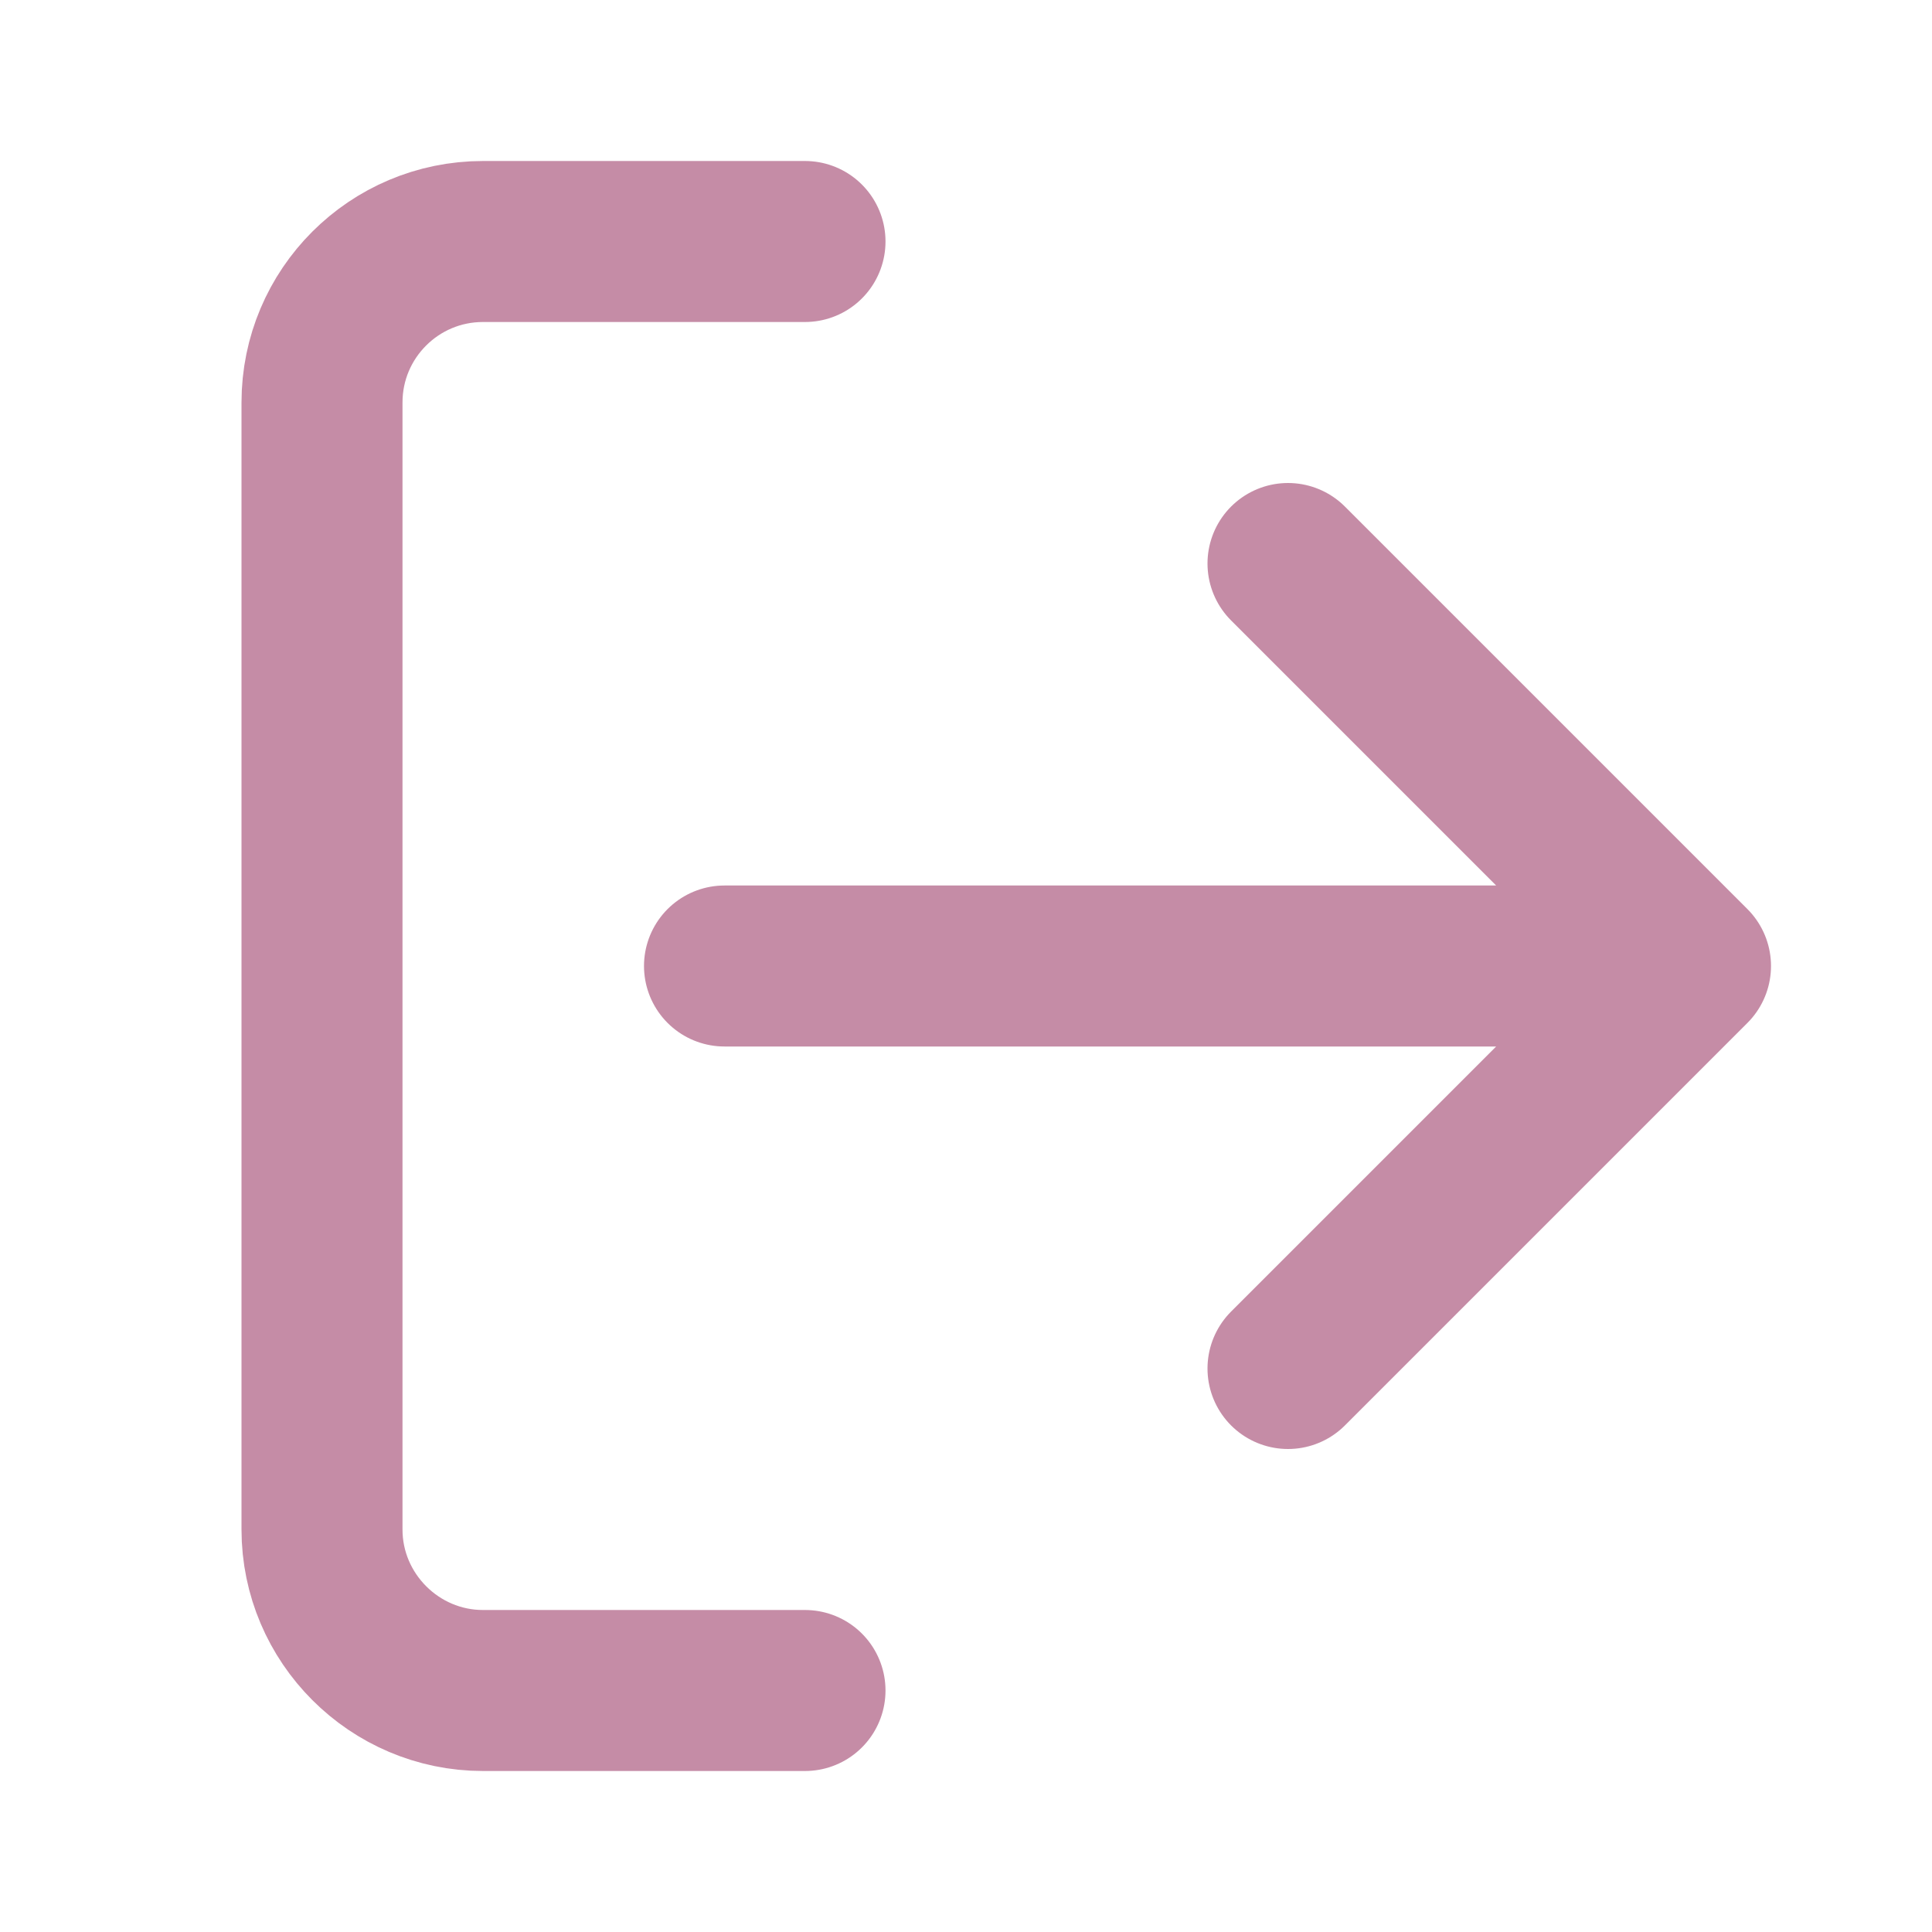
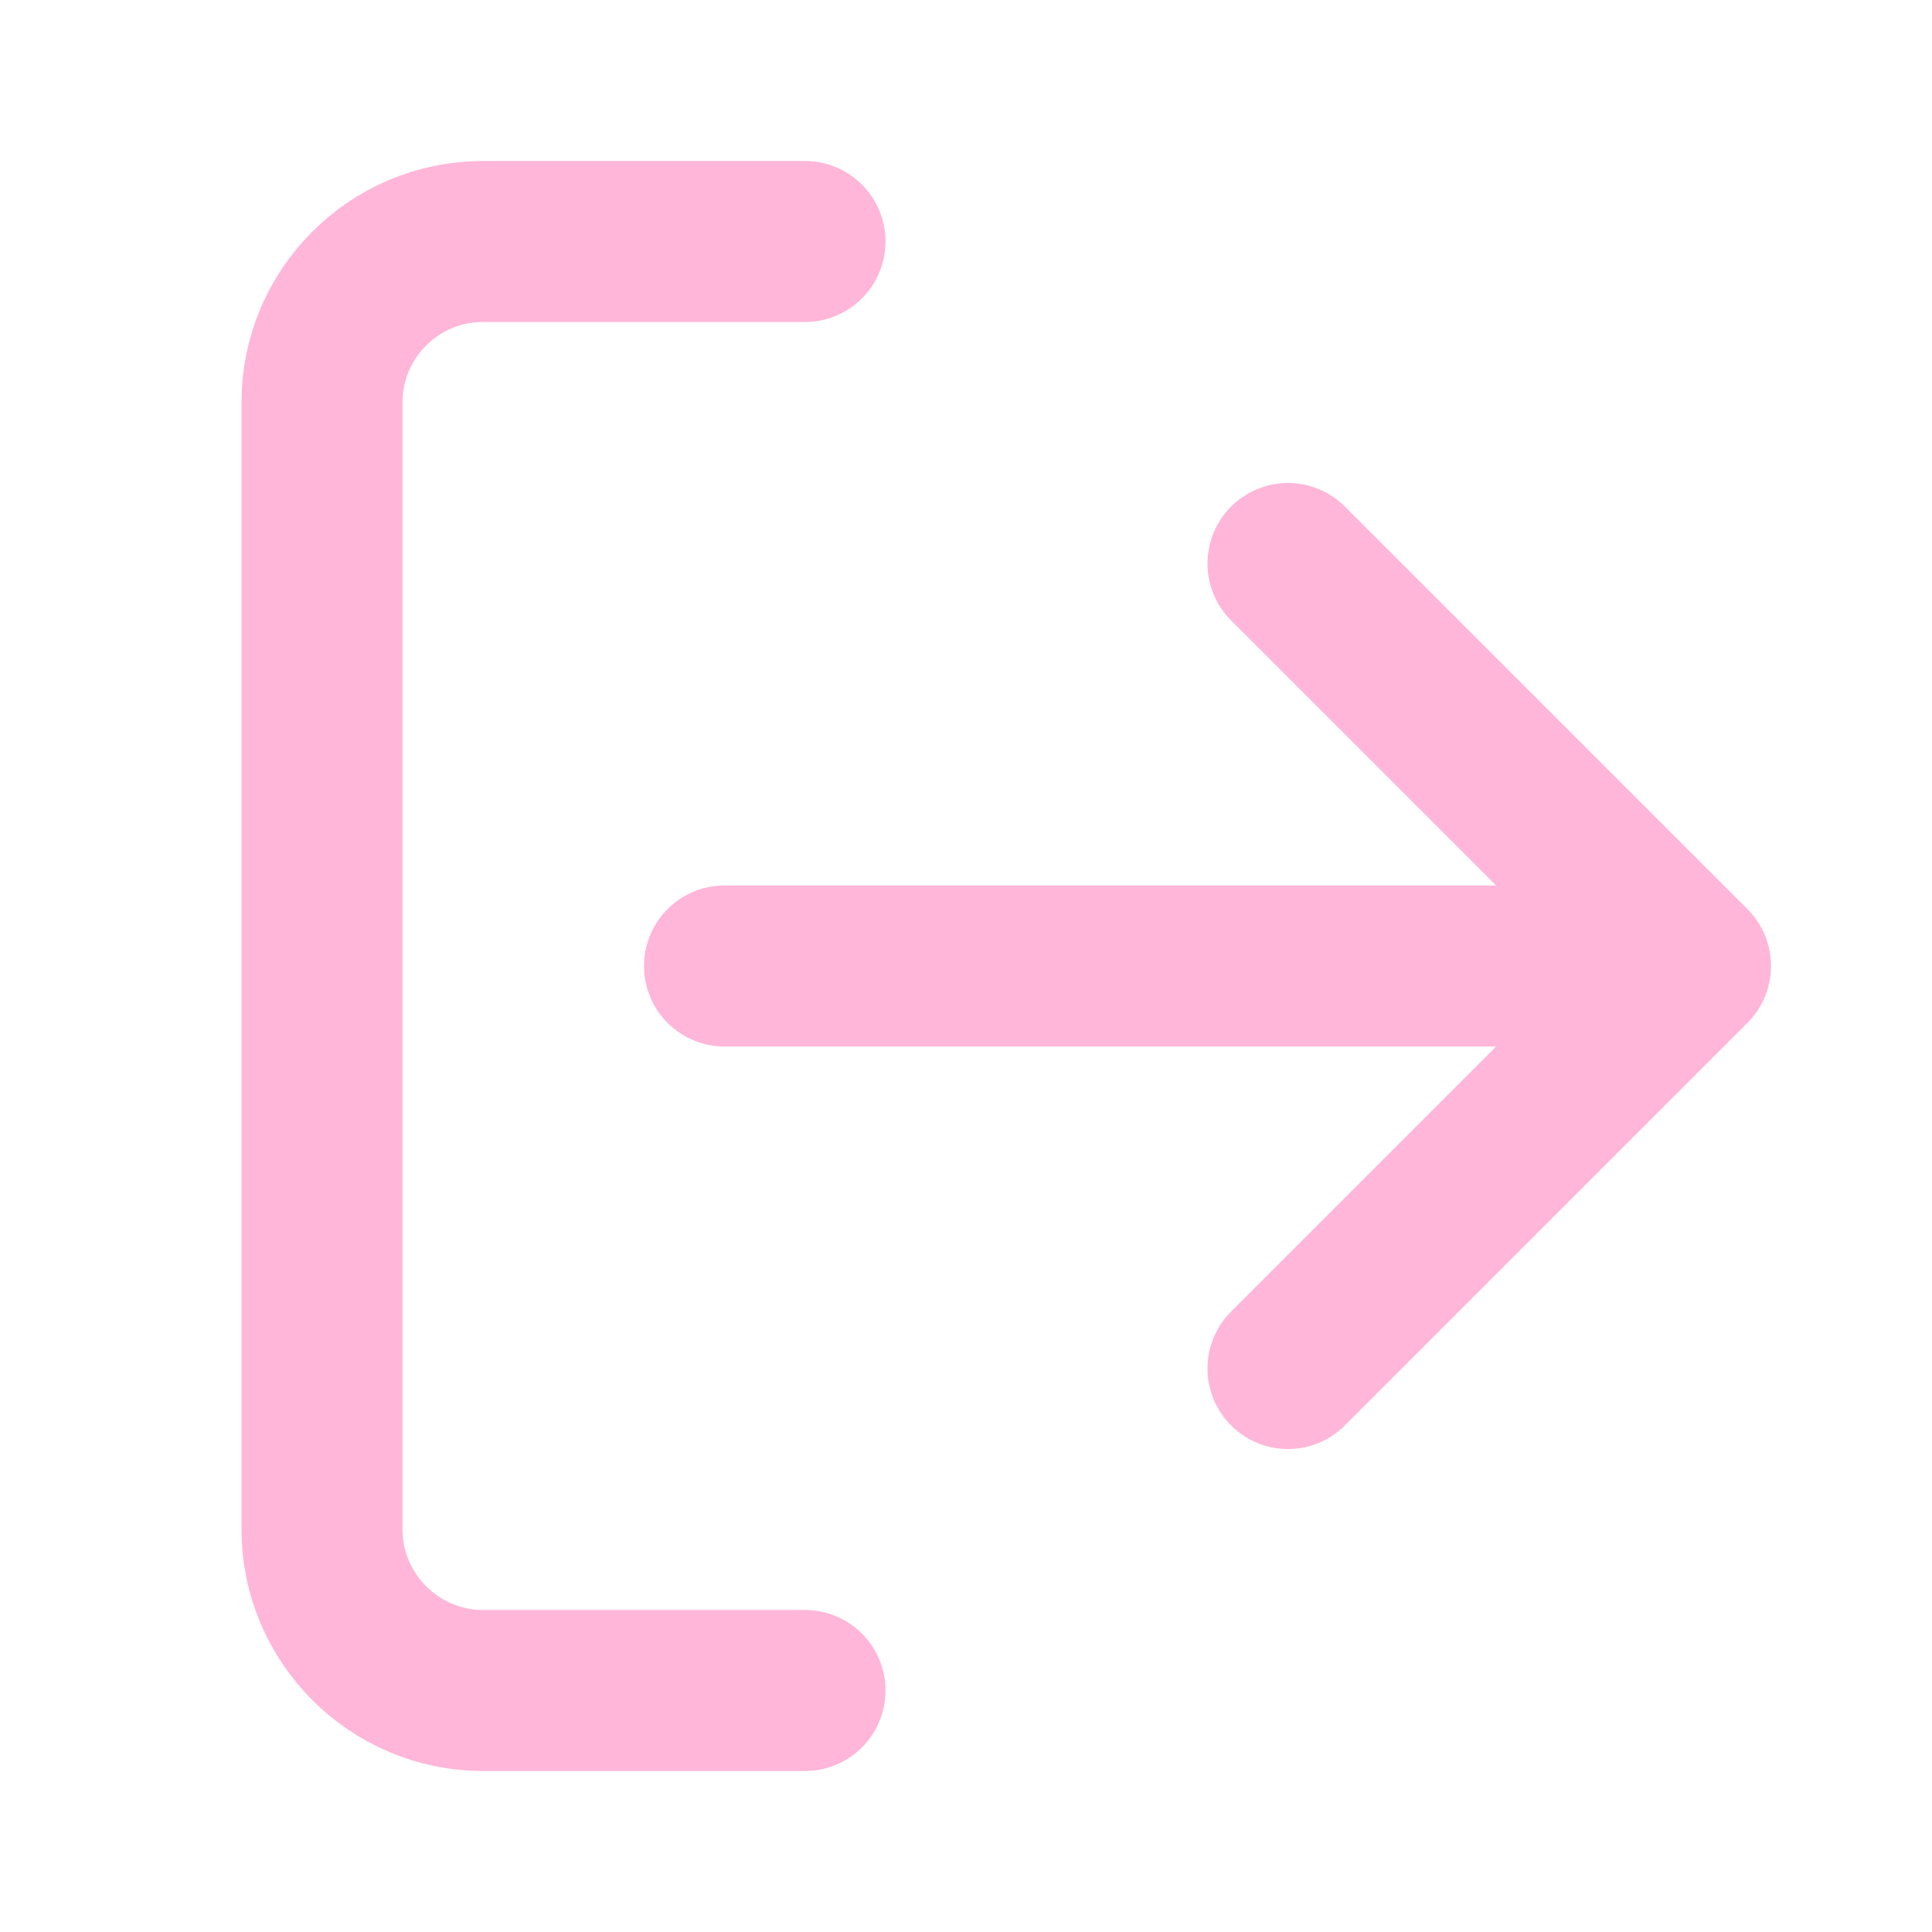
- <svg xmlns="http://www.w3.org/2000/svg" viewBox="0 0 24 24" fill="none" stroke="#c58ca6" stroke-width="2" stroke-linecap="round" stroke-linejoin="round">
+ <svg xmlns="http://www.w3.org/2000/svg" viewBox="0 0 24 24" fill="none" stroke="#ffb6d8" stroke-width="2" stroke-linecap="round" stroke-linejoin="round">
  <path d="M10 3H6a2 2 0 0 0-2 2v14c0 1.1.9 2 2 2h4M16 17l5-5-5-5M19.8 12H9" />
</svg>
